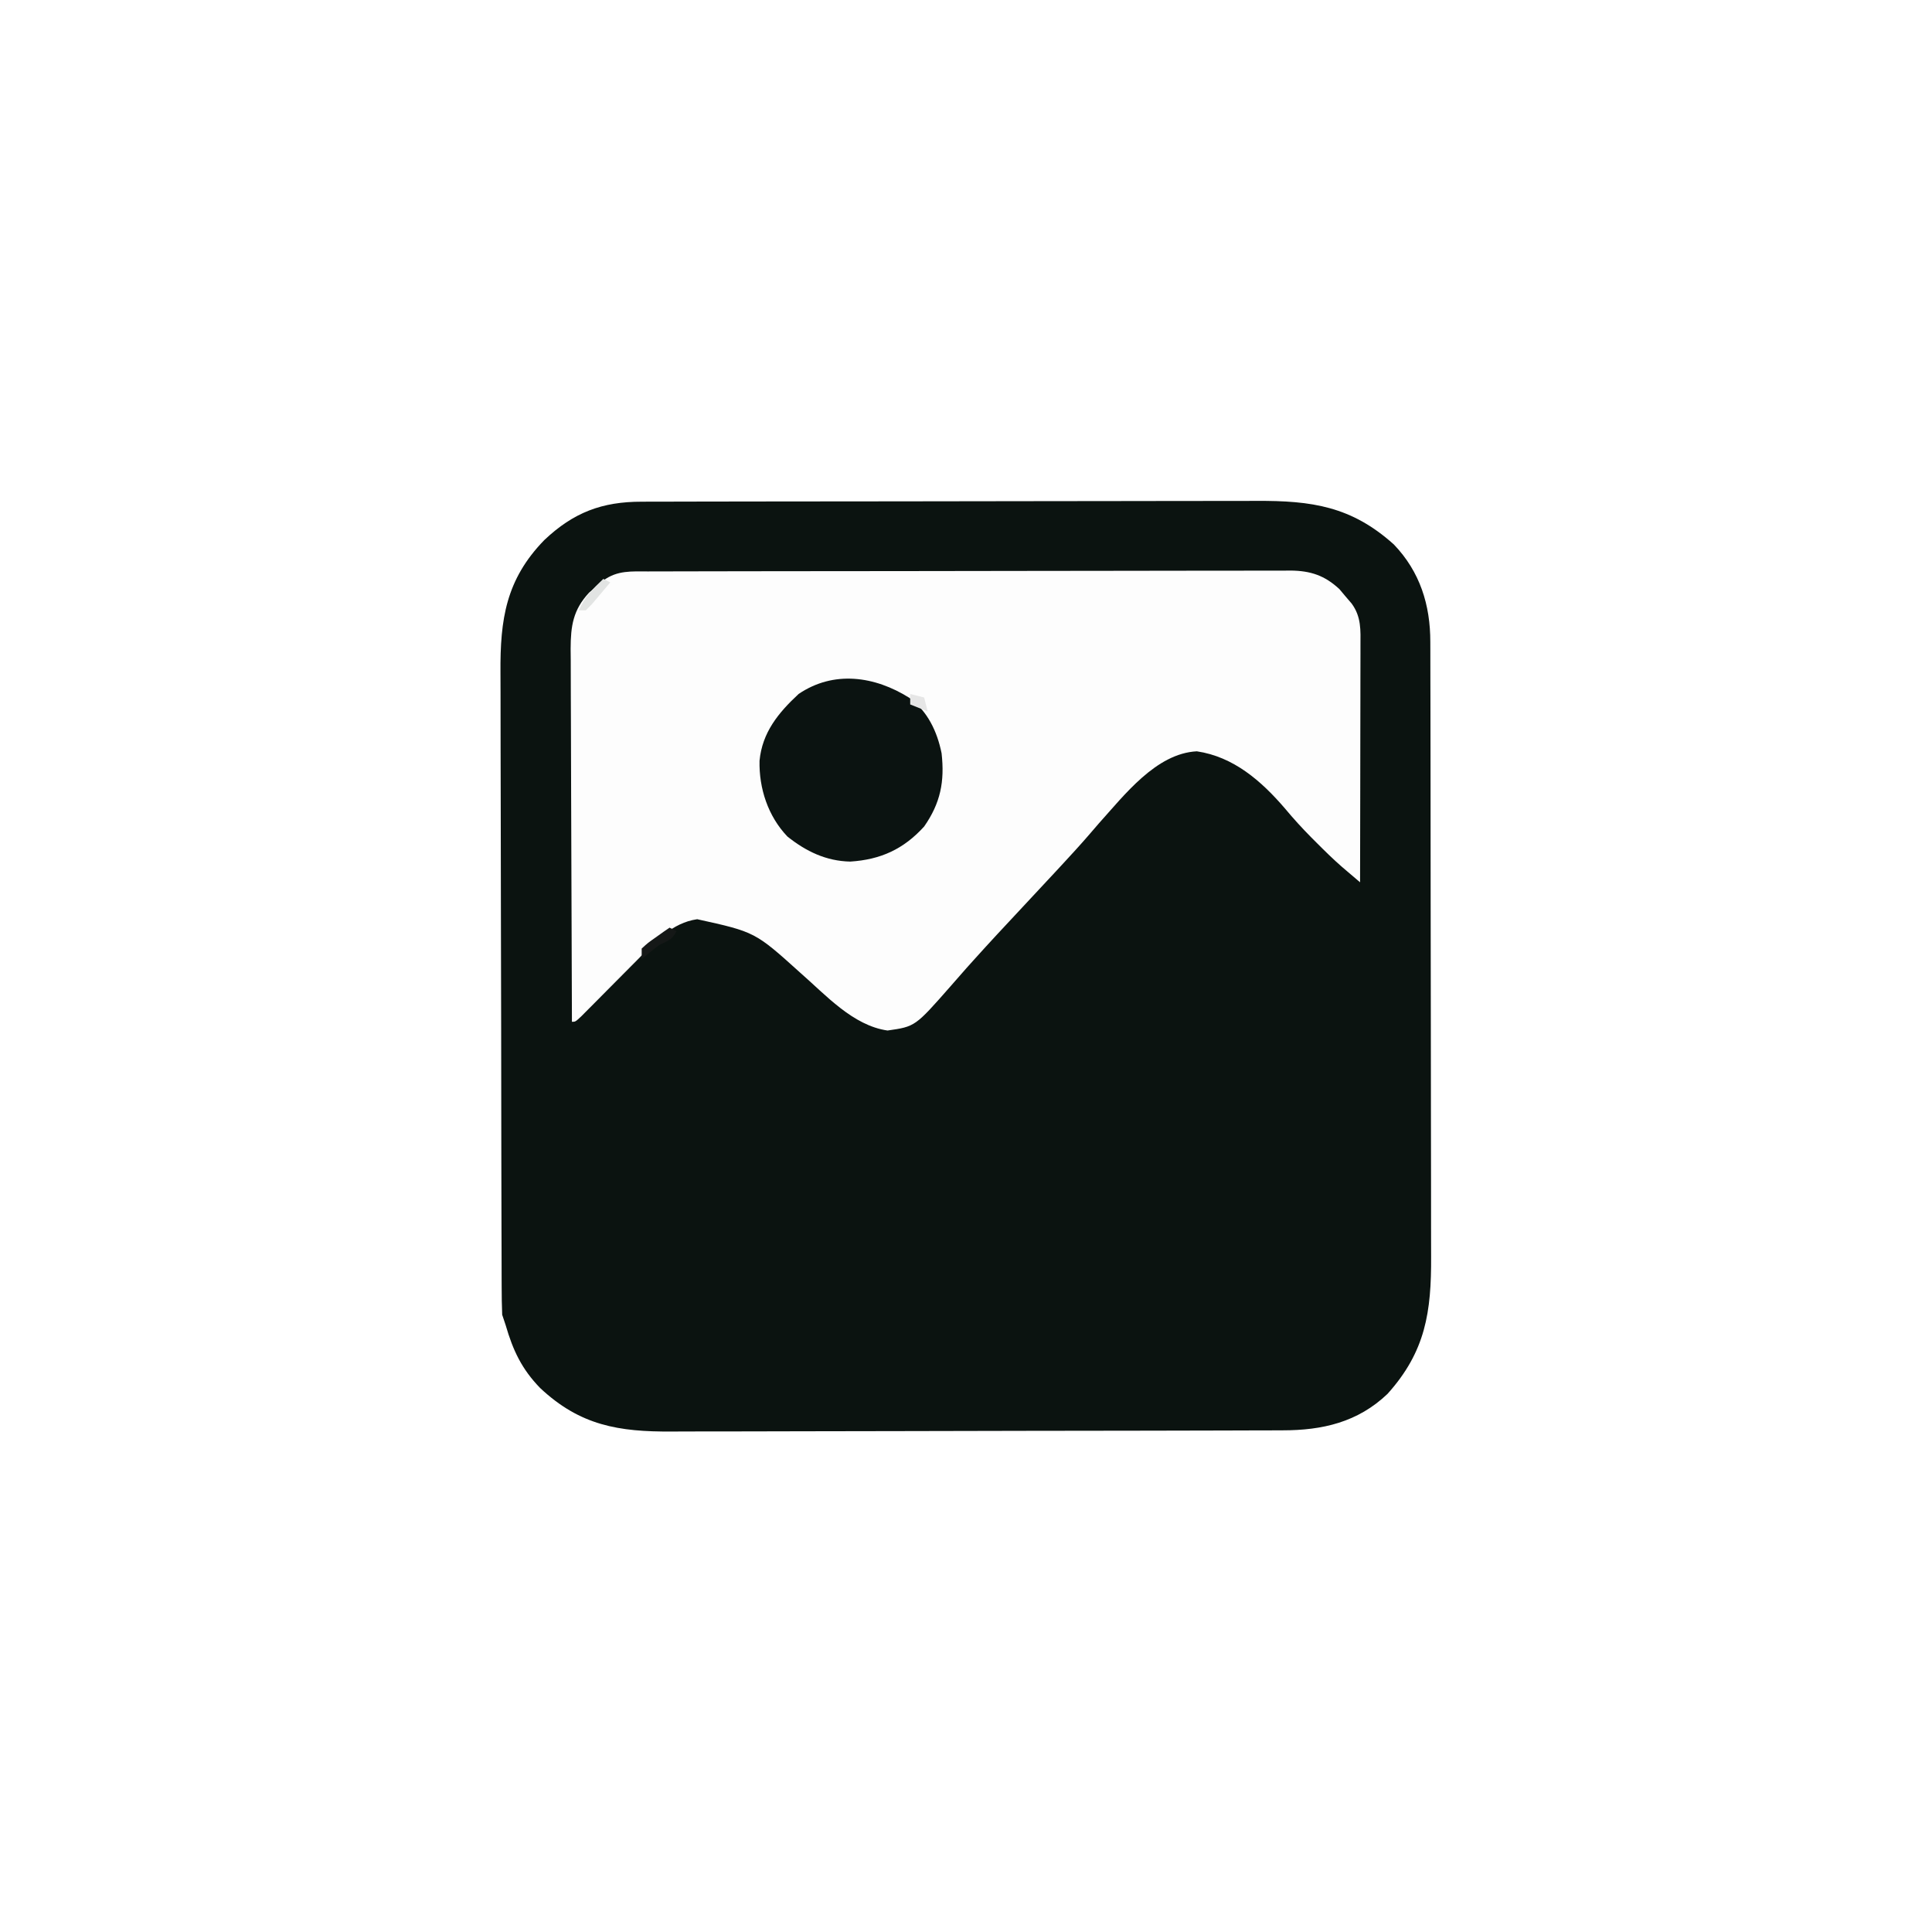
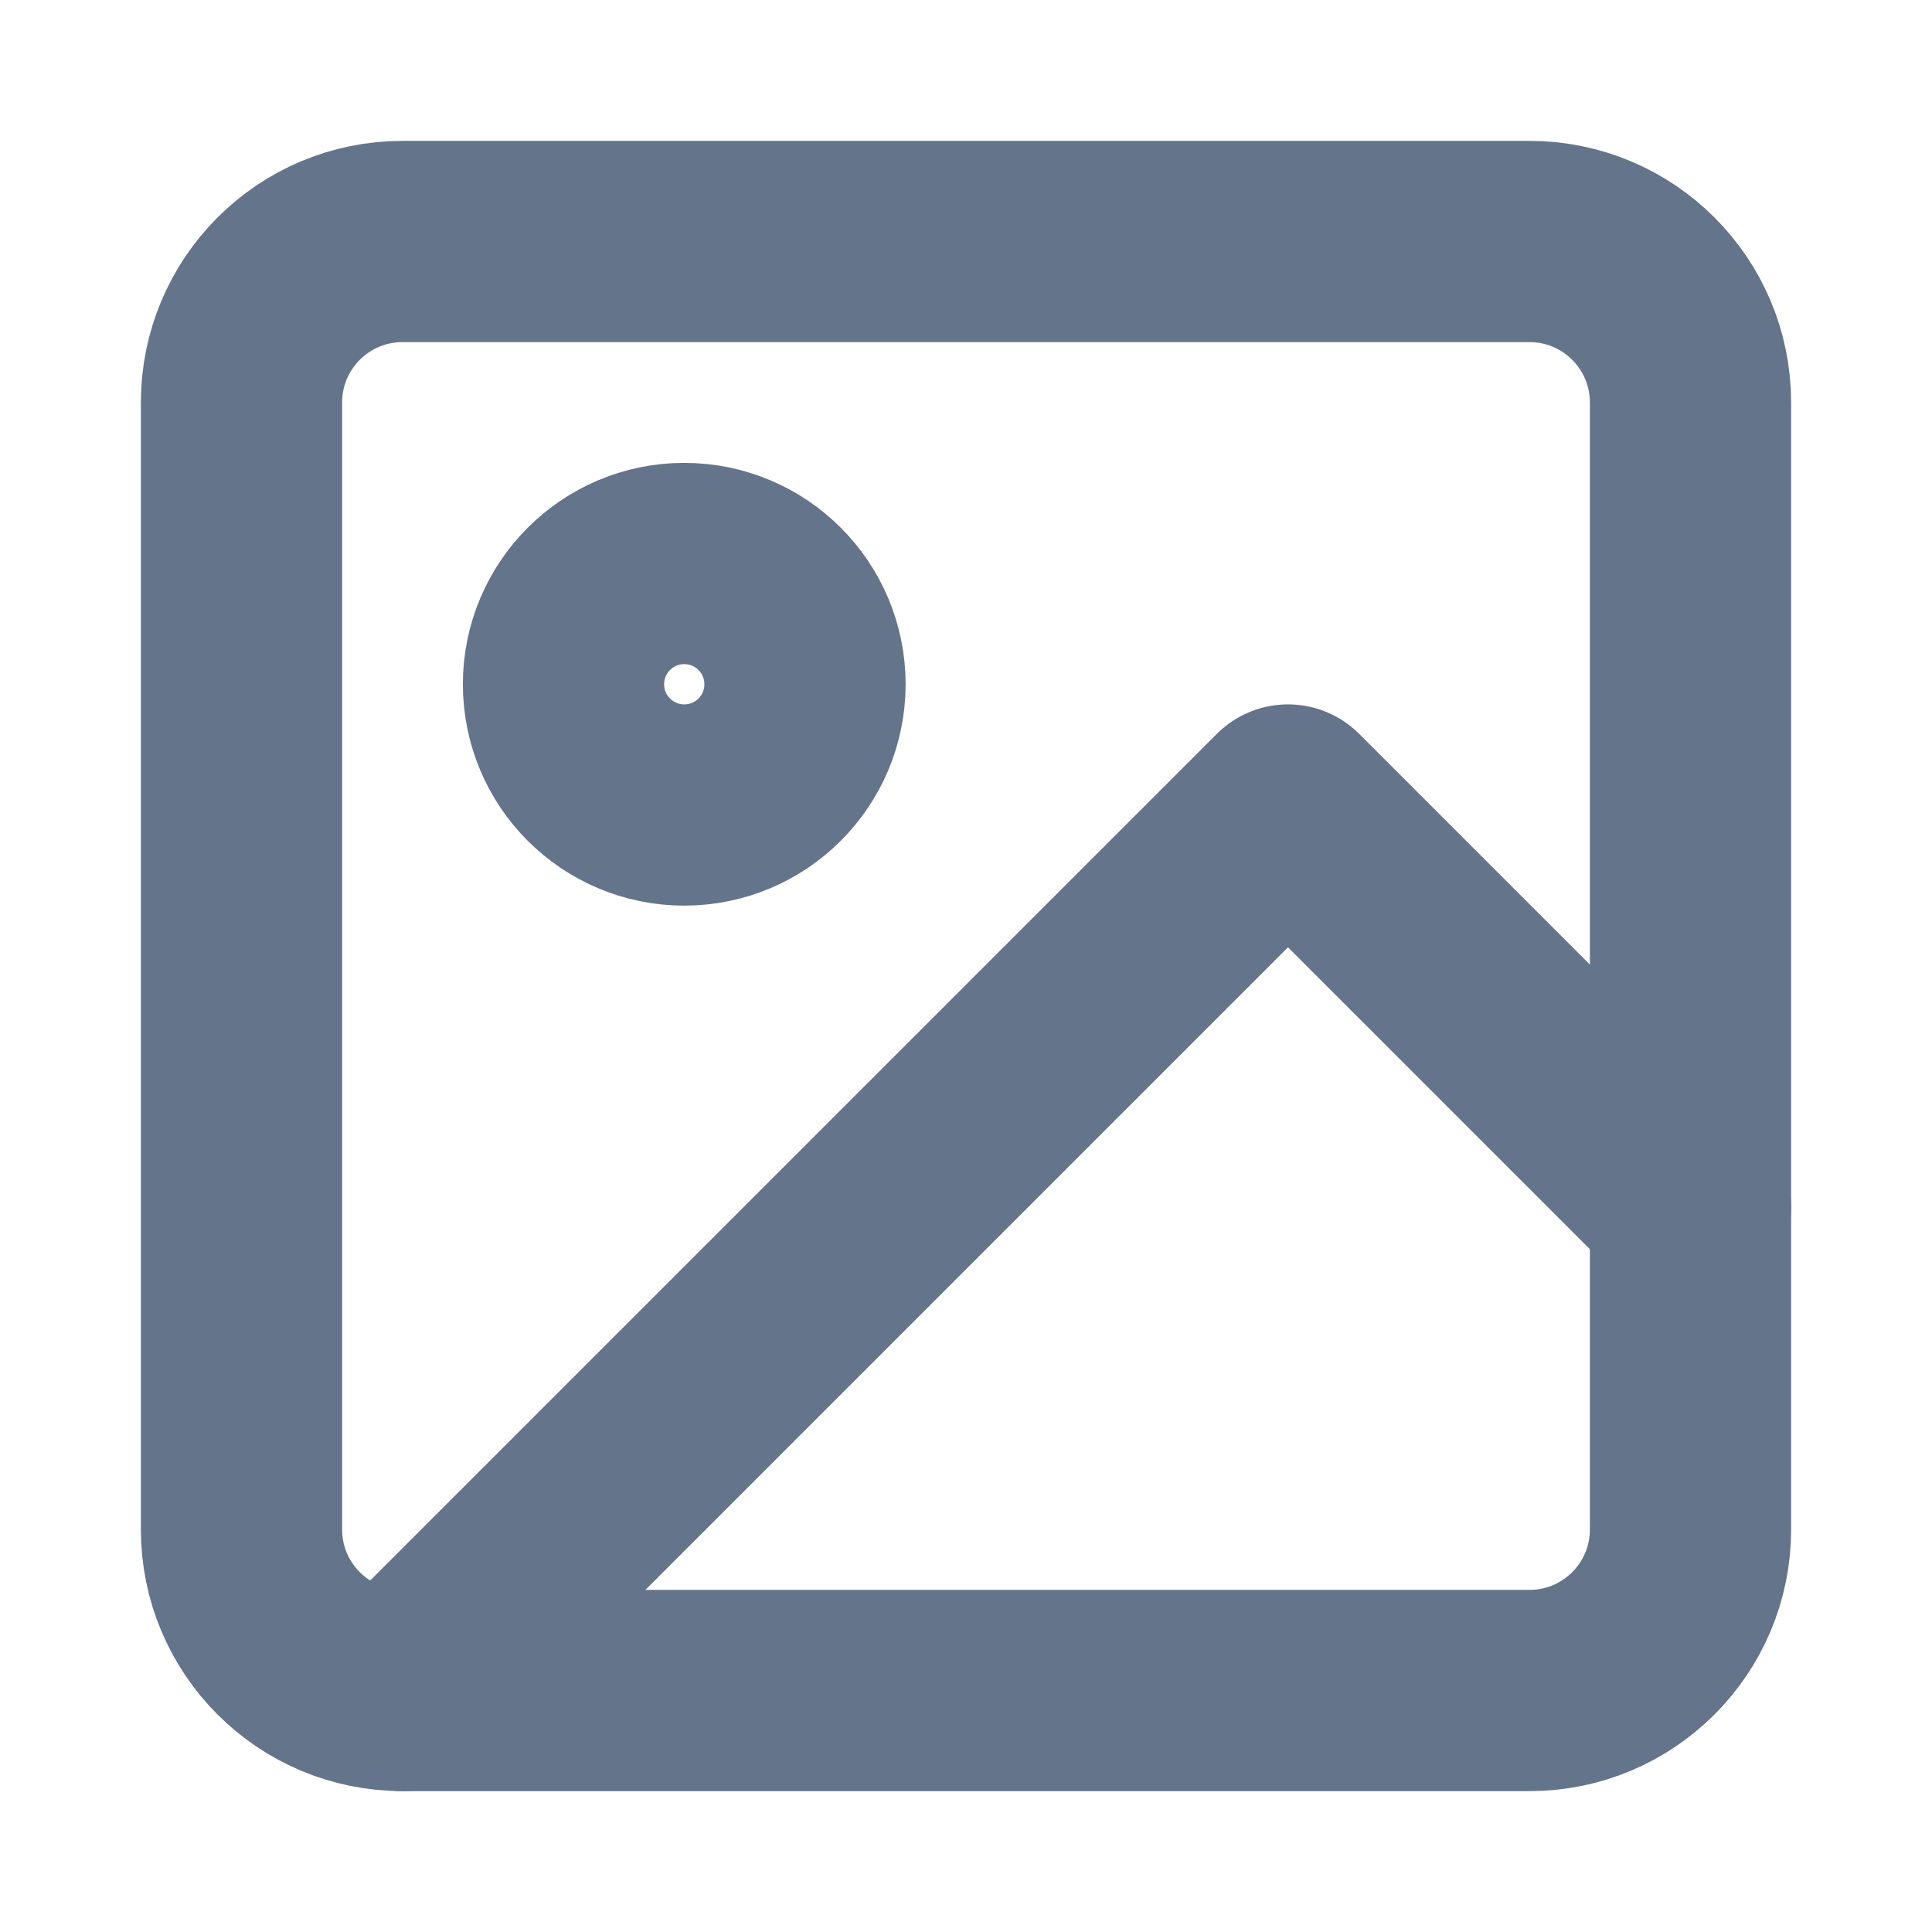
- <svg xmlns="http://www.w3.org/2000/svg" version="1.1" width="554" height="554">
-   <path d="M0 0 C182.82 0 365.64 0 554 0 C554 182.82 554 365.64 554 554 C371.18 554 188.36 554 0 554 C0 371.18 0 188.36 0 0 Z " fill="none" transform="translate(0,0)" />
-   <path d="M0 0 C0.817 -0.003 1.634 -0.006 2.476 -0.009 C5.218 -0.018 7.96 -0.019 10.702 -0.021 C12.667 -0.025 14.631 -0.03 16.596 -0.036 C21.937 -0.049 27.278 -0.055 32.62 -0.06 C35.958 -0.063 39.296 -0.067 42.634 -0.071 C53.082 -0.085 63.53 -0.095 73.978 -0.098 C86.032 -0.103 98.086 -0.12 110.139 -0.149 C119.46 -0.171 128.781 -0.181 138.102 -0.182 C143.667 -0.184 149.231 -0.189 154.796 -0.207 C160.034 -0.224 165.273 -0.226 170.511 -0.217 C172.429 -0.216 174.347 -0.221 176.265 -0.231 C192.103 -0.308 203.467 1.318 215.643 12.265 C223.154 20.091 226.108 29.647 226.096 40.185 C226.1 41.411 226.1 41.411 226.105 42.661 C226.114 45.403 226.115 48.145 226.117 50.887 C226.121 52.852 226.126 54.816 226.132 56.781 C226.145 62.122 226.151 67.463 226.156 72.804 C226.159 76.143 226.163 79.481 226.167 82.819 C226.181 93.267 226.191 103.715 226.194 114.163 C226.199 126.217 226.216 138.271 226.245 150.324 C226.267 159.645 226.277 168.966 226.278 178.287 C226.28 183.851 226.285 189.416 226.303 194.981 C226.32 200.219 226.322 205.457 226.313 210.696 C226.312 212.614 226.317 214.532 226.327 216.45 C226.404 232.288 224.778 243.652 213.831 255.828 C205.292 263.986 195.138 266.29 183.715 266.288 C182.901 266.291 182.087 266.295 181.248 266.299 C178.529 266.31 175.809 266.314 173.09 266.317 C171.136 266.324 169.183 266.33 167.229 266.337 C160.822 266.358 154.414 266.369 148.006 266.379 C145.797 266.383 143.588 266.387 141.378 266.391 C130.998 266.41 120.618 266.424 110.237 266.433 C98.27 266.442 86.302 266.469 74.335 266.509 C65.074 266.539 55.814 266.554 46.553 266.557 C41.027 266.56 35.501 266.569 29.974 266.594 C24.773 266.617 19.572 266.621 14.37 266.611 C12.467 266.611 10.564 266.617 8.661 266.631 C-6.61 266.735 -17.694 264.925 -29.173 254.14 C-34.445 248.703 -36.949 243.362 -39.044 236.14 C-39.374 235.15 -39.704 234.16 -40.044 233.14 C-40.147 230.493 -40.192 227.871 -40.192 225.223 C-40.195 224.407 -40.199 223.592 -40.203 222.751 C-40.214 220.009 -40.218 217.266 -40.221 214.523 C-40.228 212.56 -40.234 210.598 -40.241 208.635 C-40.262 202.178 -40.273 195.722 -40.283 189.265 C-40.287 187.042 -40.291 184.819 -40.295 182.596 C-40.314 172.147 -40.328 161.698 -40.337 151.25 C-40.346 139.196 -40.373 127.142 -40.413 115.089 C-40.443 105.769 -40.458 96.449 -40.461 87.129 C-40.464 81.565 -40.473 76 -40.498 70.436 C-40.521 65.196 -40.525 59.956 -40.515 54.716 C-40.515 52.799 -40.521 50.881 -40.535 48.964 C-40.638 33.74 -38.979 22.328 -27.974 11.012 C-19.59 3.08 -11.42 -0.013 0 0 Z " fill="#0B1310" transform="translate(184.0445,143.8596)" />
-   <path d="M0 0 C0.807 -0.003 1.614 -0.006 2.445 -0.009 C5.158 -0.018 7.871 -0.019 10.584 -0.021 C12.525 -0.025 14.467 -0.03 16.408 -0.036 C21.689 -0.049 26.97 -0.055 32.251 -0.06 C35.549 -0.063 38.848 -0.067 42.146 -0.071 C52.461 -0.085 62.777 -0.095 73.093 -0.098 C85.007 -0.103 96.922 -0.12 108.836 -0.149 C118.041 -0.171 127.247 -0.181 136.452 -0.182 C141.952 -0.184 147.451 -0.189 152.951 -0.207 C158.125 -0.224 163.298 -0.226 168.472 -0.217 C170.37 -0.216 172.269 -0.221 174.168 -0.231 C176.76 -0.243 179.352 -0.237 181.945 -0.227 C182.695 -0.235 183.446 -0.243 184.22 -0.251 C189.968 -0.197 194.023 1.149 198.245 5.078 C198.816 5.759 199.387 6.439 199.975 7.14 C200.559 7.821 201.143 8.502 201.745 9.203 C204.548 13.033 204.3 16.832 204.276 21.366 C204.276 22.098 204.277 22.83 204.277 23.584 C204.276 26.002 204.268 28.421 204.26 30.84 C204.259 32.517 204.257 34.194 204.256 35.871 C204.252 40.285 204.242 44.7 204.231 49.114 C204.221 53.618 204.217 58.122 204.212 62.627 C204.201 71.465 204.184 80.303 204.163 89.14 C203.054 88.198 201.947 87.254 200.84 86.31 C200.224 85.784 199.607 85.259 198.972 84.718 C196.43 82.502 194.043 80.153 191.663 77.765 C191.188 77.29 190.713 76.814 190.223 76.325 C187.574 73.65 185.07 70.908 182.663 68.015 C175.845 60.067 167.891 53.133 157.35 51.578 C145.652 52.184 136.558 64.167 129.268 72.238 C128.186 73.478 127.111 74.725 126.042 75.976 C123.616 78.77 121.112 81.488 118.6 84.203 C118.093 84.751 117.586 85.299 117.064 85.864 C113.648 89.551 110.217 93.224 106.783 96.895 C102.292 101.697 97.807 106.5 93.413 111.39 C92.372 112.547 92.372 112.547 91.311 113.726 C89.741 115.491 88.186 117.269 86.639 119.055 C76.574 130.51 76.574 130.51 68.663 131.64 C58.719 130.22 50.939 121.439 43.624 115.062 C30.678 103.384 30.678 103.384 14.085 99.726 C6.889 100.746 2.036 106.163 -2.837 111.14 C-5.917 114.249 -9.002 117.351 -12.087 120.453 C-12.915 121.289 -13.742 122.125 -14.595 122.986 C-15.381 123.776 -16.168 124.565 -16.978 125.379 C-17.695 126.101 -18.412 126.823 -19.151 127.567 C-20.837 129.14 -20.837 129.14 -21.837 129.14 C-21.907 114.25 -21.96 99.36 -21.993 84.469 C-22.008 77.555 -22.029 70.641 -22.064 63.726 C-22.097 57.054 -22.114 50.383 -22.122 43.711 C-22.127 41.165 -22.138 38.618 -22.154 36.072 C-22.176 32.508 -22.179 28.943 -22.178 25.378 C-22.189 24.324 -22.199 23.271 -22.21 22.185 C-22.183 15.636 -21.533 11.038 -16.9 6.058 C-16.219 5.487 -15.538 4.916 -14.837 4.328 C-14.157 3.744 -13.476 3.16 -12.775 2.558 C-8.796 -0.353 -4.71 -0.005 0 0 Z " fill="#FDFDFD" transform="translate(185.8372,163.8596)" />
-   <path d="M0 0 C5.237 3.853 7.992 9.642 9.254 15.902 C10.16 24.004 8.952 30.173 4.254 36.902 C-1.64 43.399 -8.218 46.405 -16.941 46.961 C-23.846 46.817 -29.603 44.042 -34.953 39.781 C-40.514 33.954 -43.126 25.988 -42.949 18.039 C-42.18 9.946 -37.569 4.309 -31.746 -1.098 C-21.664 -7.929 -9.907 -6.228 0 0 Z " fill="#0B1311" transform="translate(260.7461,200.0977)" />
-   <path d="M0 0 C0.66 0.33 1.32 0.66 2 1 C0.713 3.574 -0.447 3.723 -3 5 C-4.689 6.305 -6.36 7.634 -8 9 C-8 8.01 -8 7.02 -8 6 C-6.25 4.395 -6.25 4.395 -4 2.812 C-3.257 2.283 -2.515 1.753 -1.75 1.207 C-1.173 0.809 -0.595 0.41 0 0 Z " fill="#151817" transform="translate(192,266)" />
-   <path d="M0 0 C0.66 0.33 1.32 0.66 2 1 C0.882 2.339 -0.245 3.671 -1.375 5 C-2.001 5.742 -2.628 6.485 -3.273 7.25 C-4.128 8.116 -4.128 8.116 -5 9 C-5.66 9 -6.32 9 -7 9 C-5.445 5.183 -2.964 2.808 0 0 Z " fill="#E2E4E3" transform="translate(173,166)" />
-   <path d="M0 0 C1.98 0.495 1.98 0.495 4 1 C4.33 2.32 4.66 3.64 5 5 C2.525 4.01 2.525 4.01 0 3 C0 2.01 0 1.02 0 0 Z " fill="#E6E6E6" transform="translate(261,199)" />
+ <svg xmlns="http://www.w3.org/2000/svg" viewBox="0 0 24 24" width="24" height="24" fill="none" stroke="#64748b" stroke-width="2.5" stroke-linecap="round" stroke-linejoin="round">
+   <rect x="3" y="3" width="18" height="18" rx="2" ry="2" />
+   <circle cx="8.5" cy="8.5" r="1.5" />
+   <polyline points="21 15 16 10 5 21" />
</svg>
